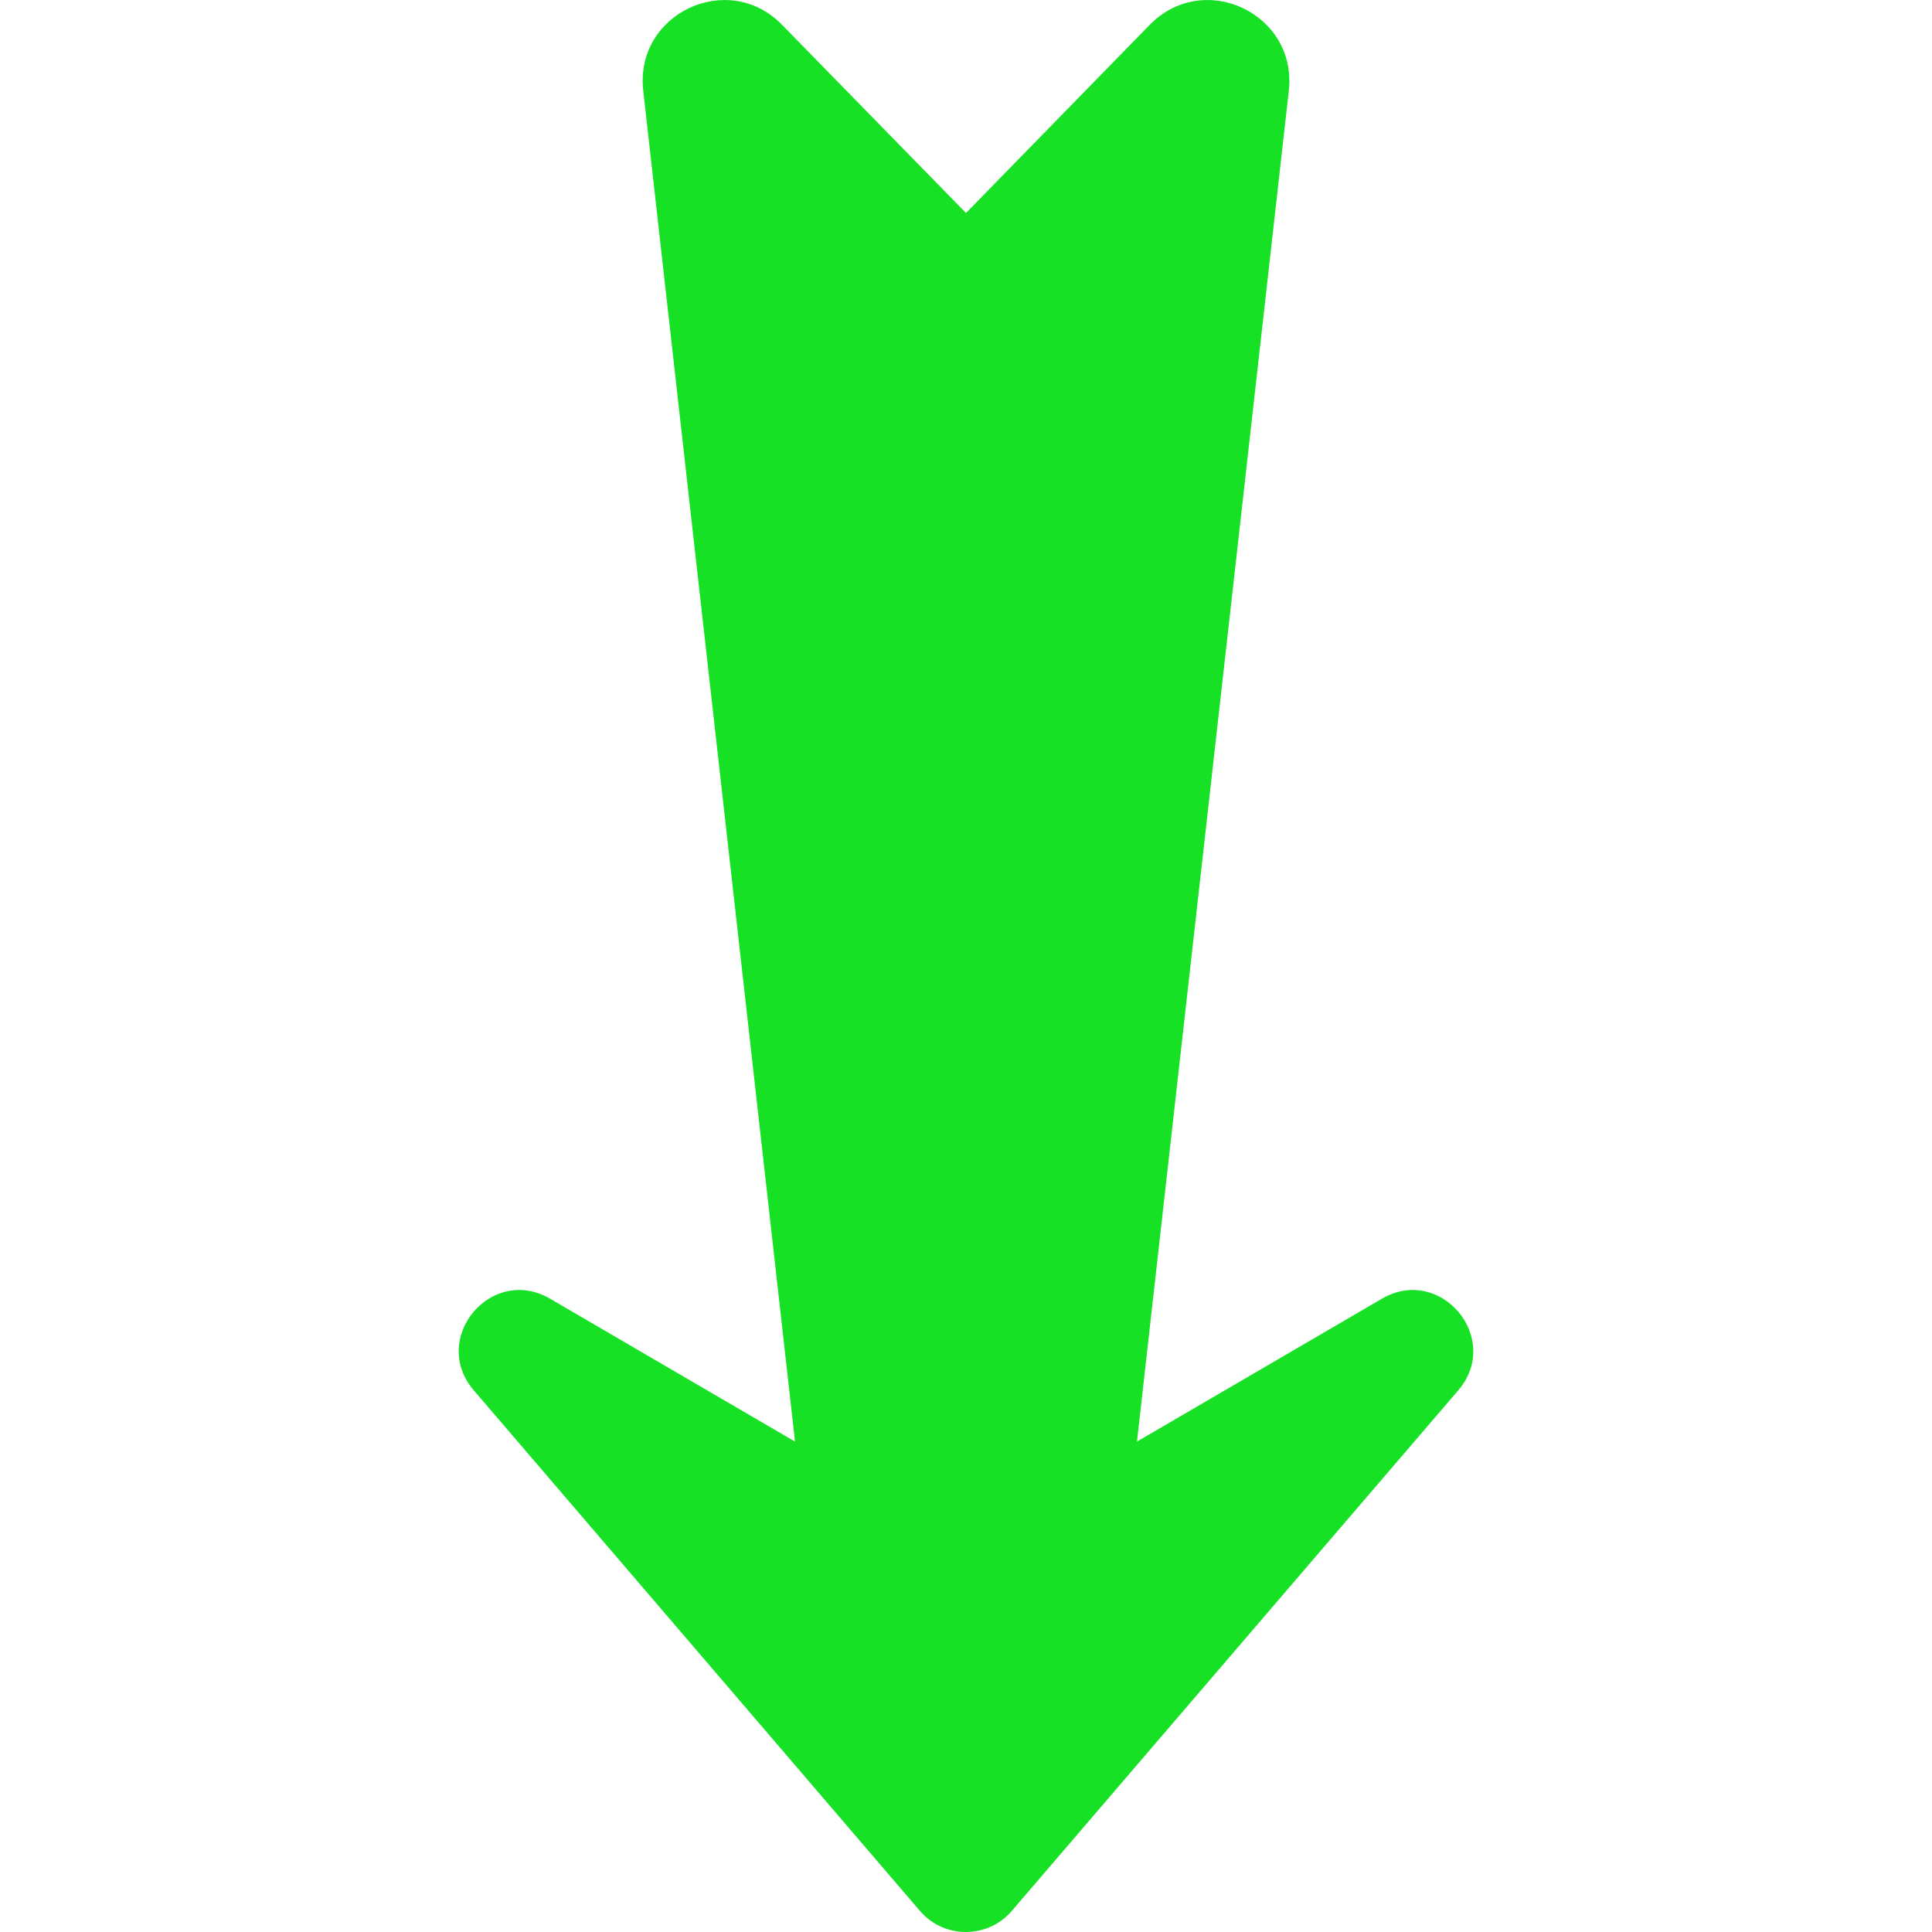
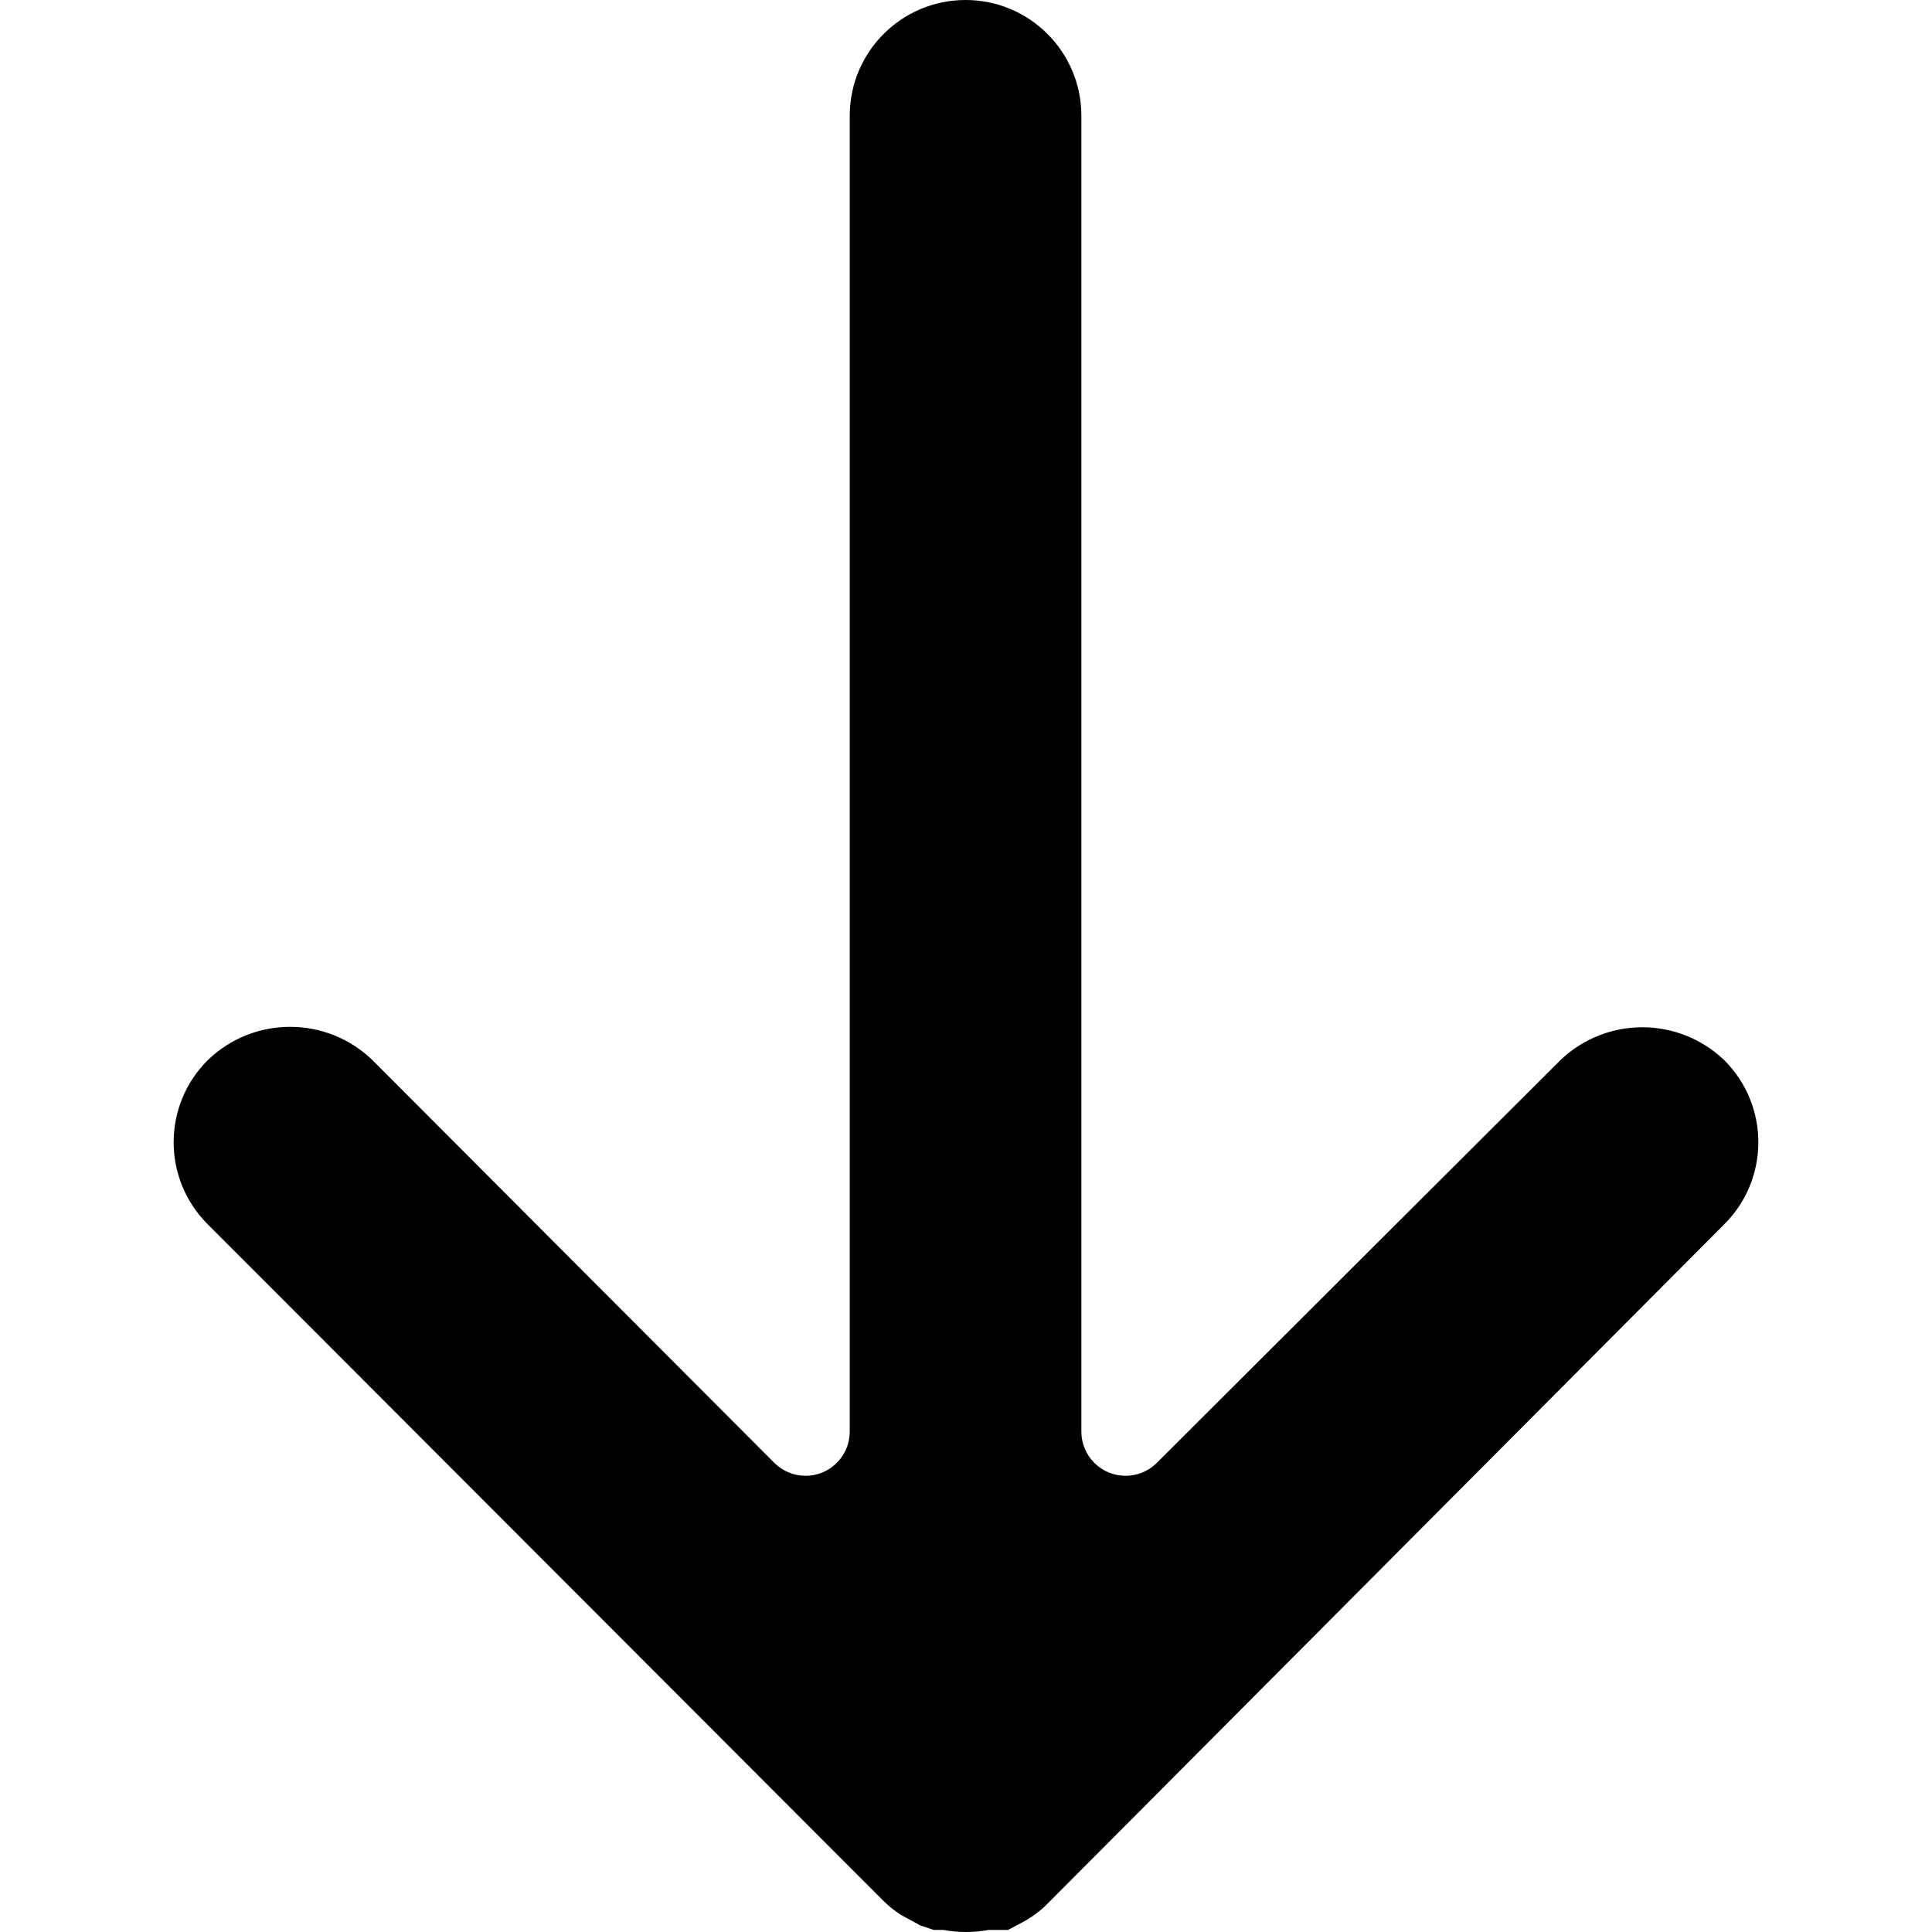
- <svg xmlns="http://www.w3.org/2000/svg" version="1.1" width="512" height="512" x="0" y="0" viewBox="0 0 48 48" style="enable-background:new 0 0 512 512" xml:space="preserve" class="">
-   <g>
-     <path id="XMLID_1457_" d="m11.771 34.542 11.085 12.934c.6.699 1.682.699 2.282 0l11.092-12.934c1.101-1.286-.439-3.128-1.898-2.275l-6.084 3.549 3.772-33.56c.216-1.917-2.108-3.017-3.456-1.638l-4.564 4.674-4.569-4.674c-1.342-1.379-3.666-.278-3.45 1.632l3.771 33.566-6.084-3.549c-1.464-.853-2.998.989-1.897 2.275z" fill="#17e125" data-original="#ed7161" class="" />
+ <svg xmlns="http://www.w3.org/2000/svg" version="1.1" width="512" height="512" x="0" y="0" viewBox="0 0 466.205 466.205" style="enable-background:new 0 0 512 512" xml:space="preserve" class="">
+   <g transform="matrix(-1,1.2246467991473532e-16,-1.2246467991473532e-16,-1,466.2049,466.2053)">
+     <g>
+       <g>
+         <path d="M416.193,170.894c-0.052-0.053-0.105-0.105-0.158-0.158L253.049,7.536c-1.295-1.288-2.726-2.432-4.267-3.413l-4.693-2.56    l-3.2-1.067h-2.347c-3.596-0.661-7.283-0.661-10.88,0h-2.133h-2.56l-3.627,1.92c-2.021,1.098-3.887,2.461-5.547,4.053    L50.169,170.736c-10.957,10.87-11.028,28.565-0.158,39.522c0.052,0.053,0.105,0.105,0.158,0.158    c11.045,10.538,28.421,10.538,39.467,0l97.493-97.28c4.206-4.124,10.96-4.058,15.084,0.149c1.919,1.957,3.011,4.577,3.049,7.318    v317.653c-0.001,15.435,12.51,27.948,27.945,27.949c15.435,0.001,27.947-12.51,27.949-27.945c0-0.001,0-0.003,0-0.004V120.603    c0.083-5.89,4.925-10.599,10.815-10.516c2.74,0.039,5.361,1.13,7.318,3.049l97.067,97.28c11.073,10.674,28.607,10.674,39.68,0    C426.993,199.546,427.064,181.851,416.193,170.894z" fill="#000000" data-original="#000000" class="" />
+       </g>
+     </g>
+     <g>
+ </g>
+     <g>
+ </g>
+     <g>
+ </g>
+     <g>
+ </g>
+     <g>
+ </g>
+     <g>
+ </g>
+     <g>
+ </g>
+     <g>
+ </g>
+     <g>
+ </g>
+     <g>
+ </g>
+     <g>
+ </g>
+     <g>
+ </g>
+     <g>
+ </g>
+     <g>
+ </g>
+     <g>
+ </g>
  </g>
</svg>
